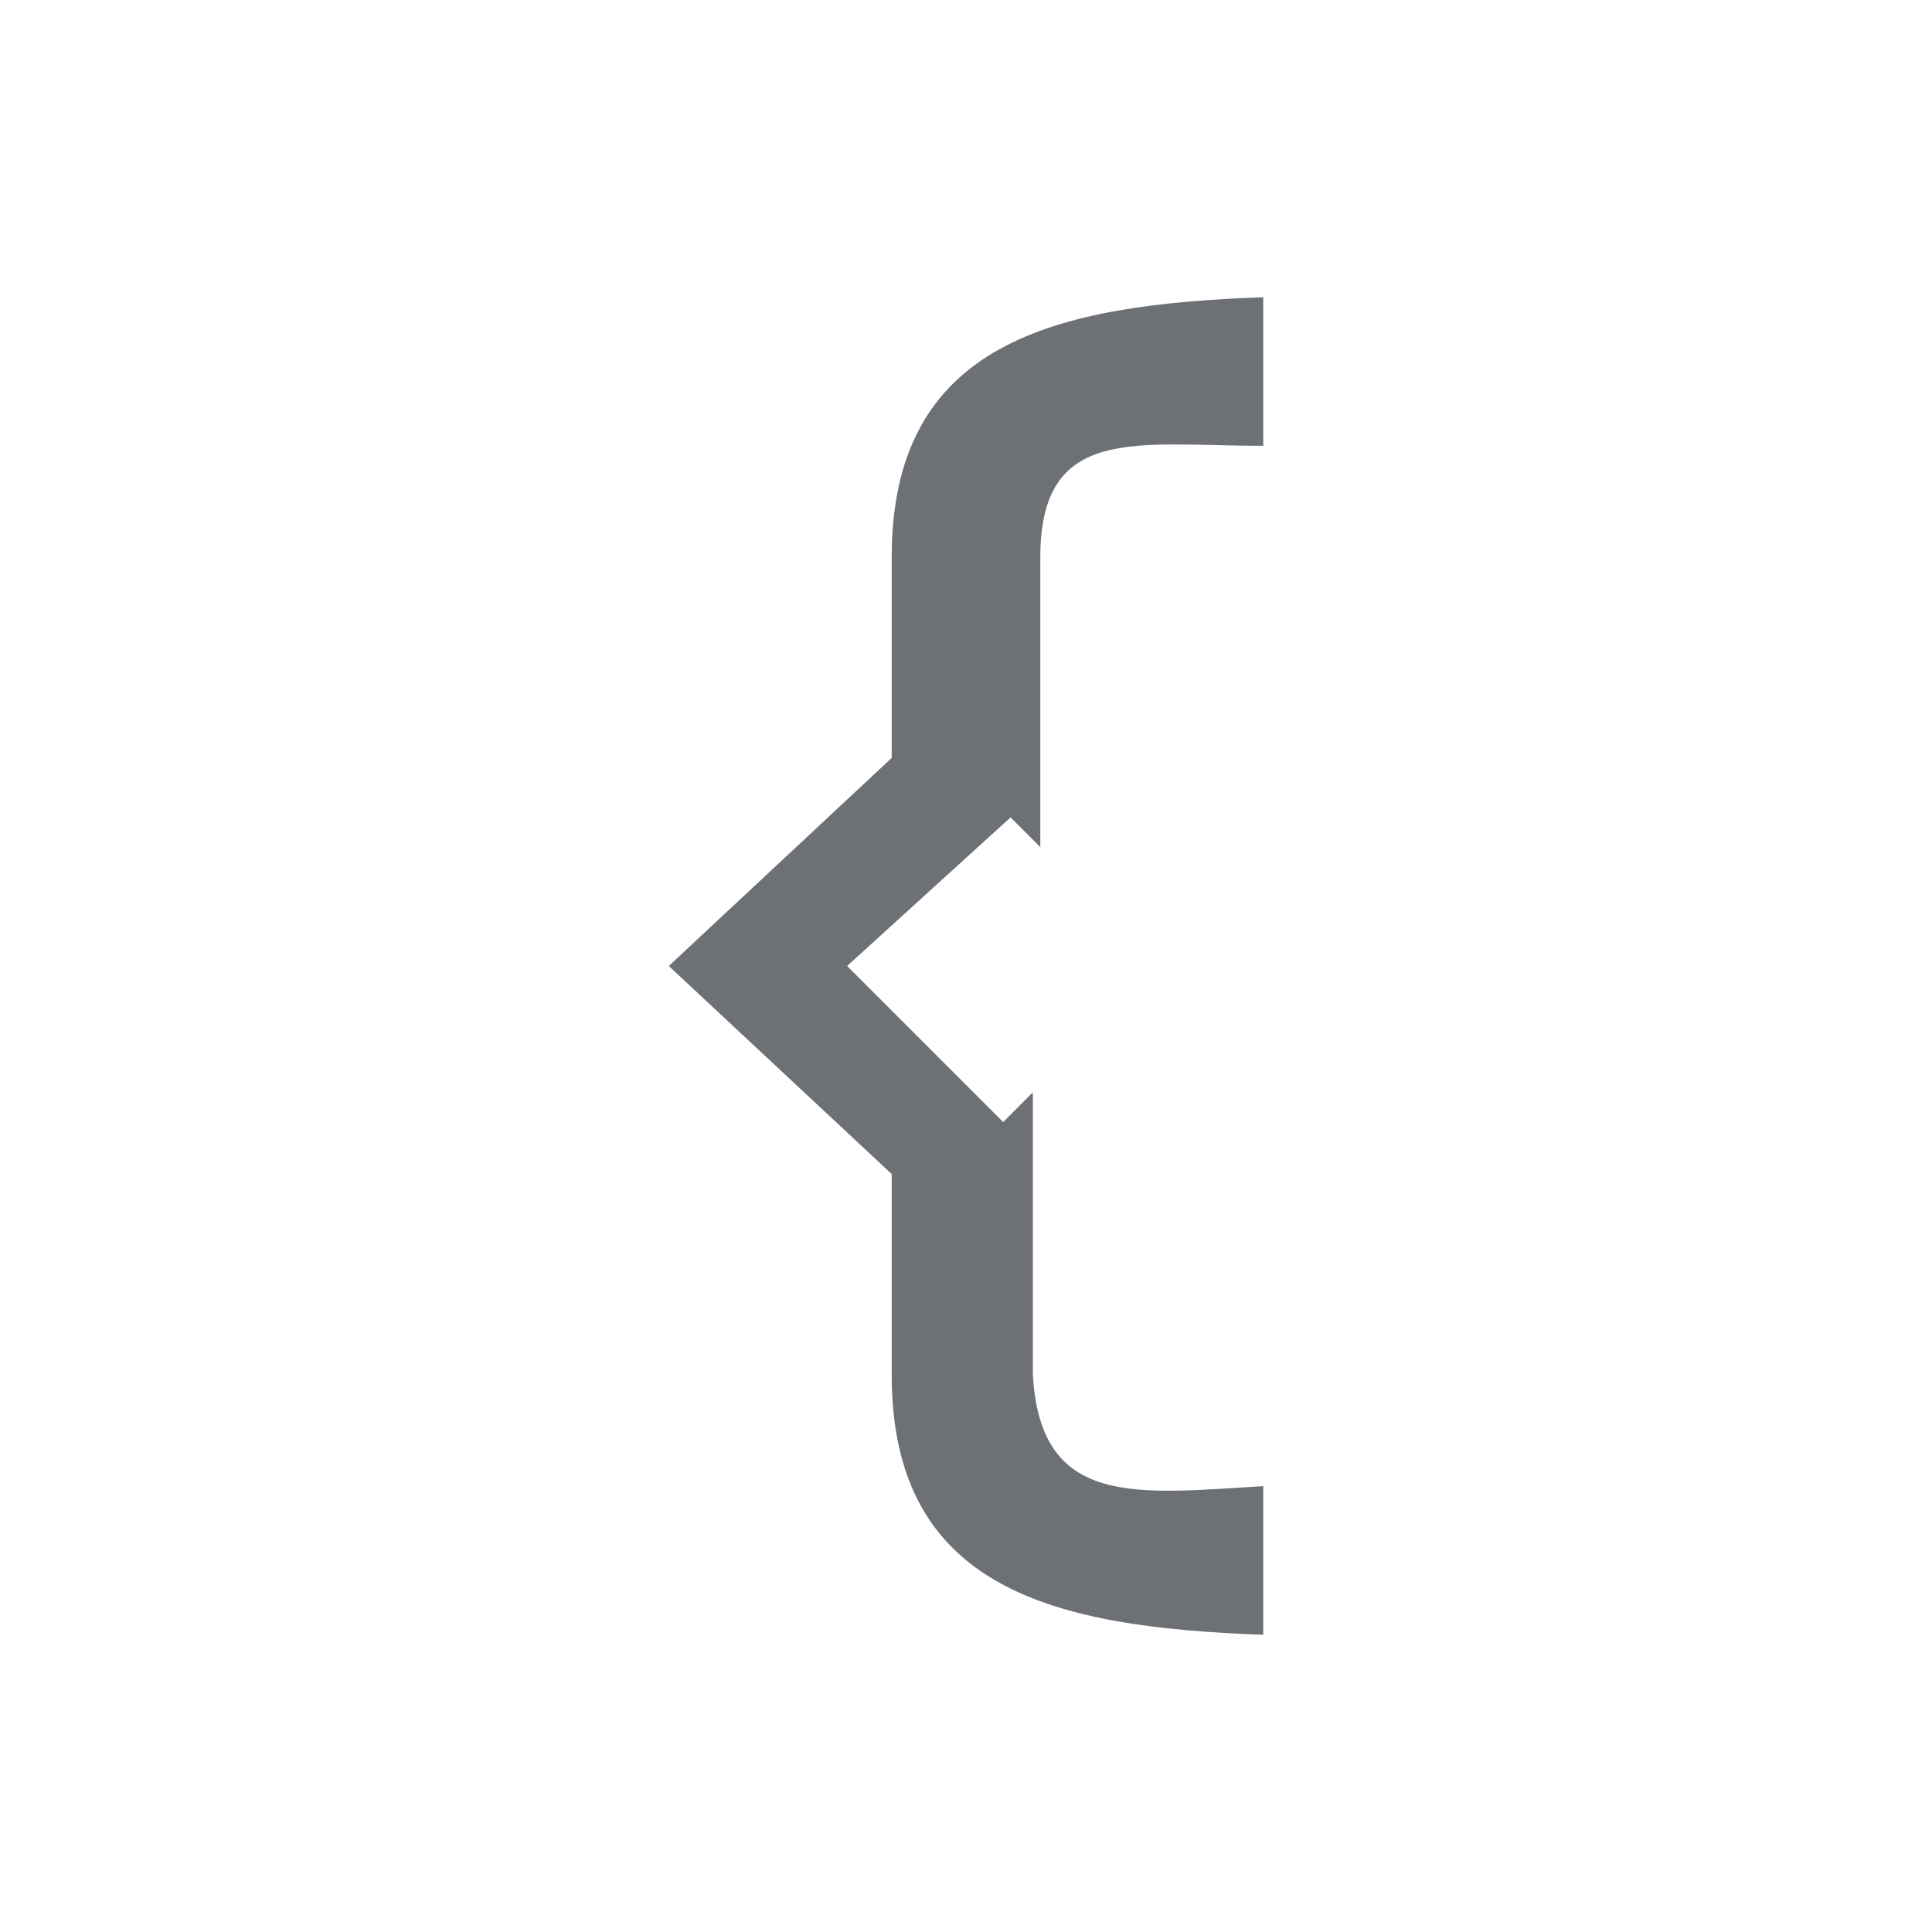
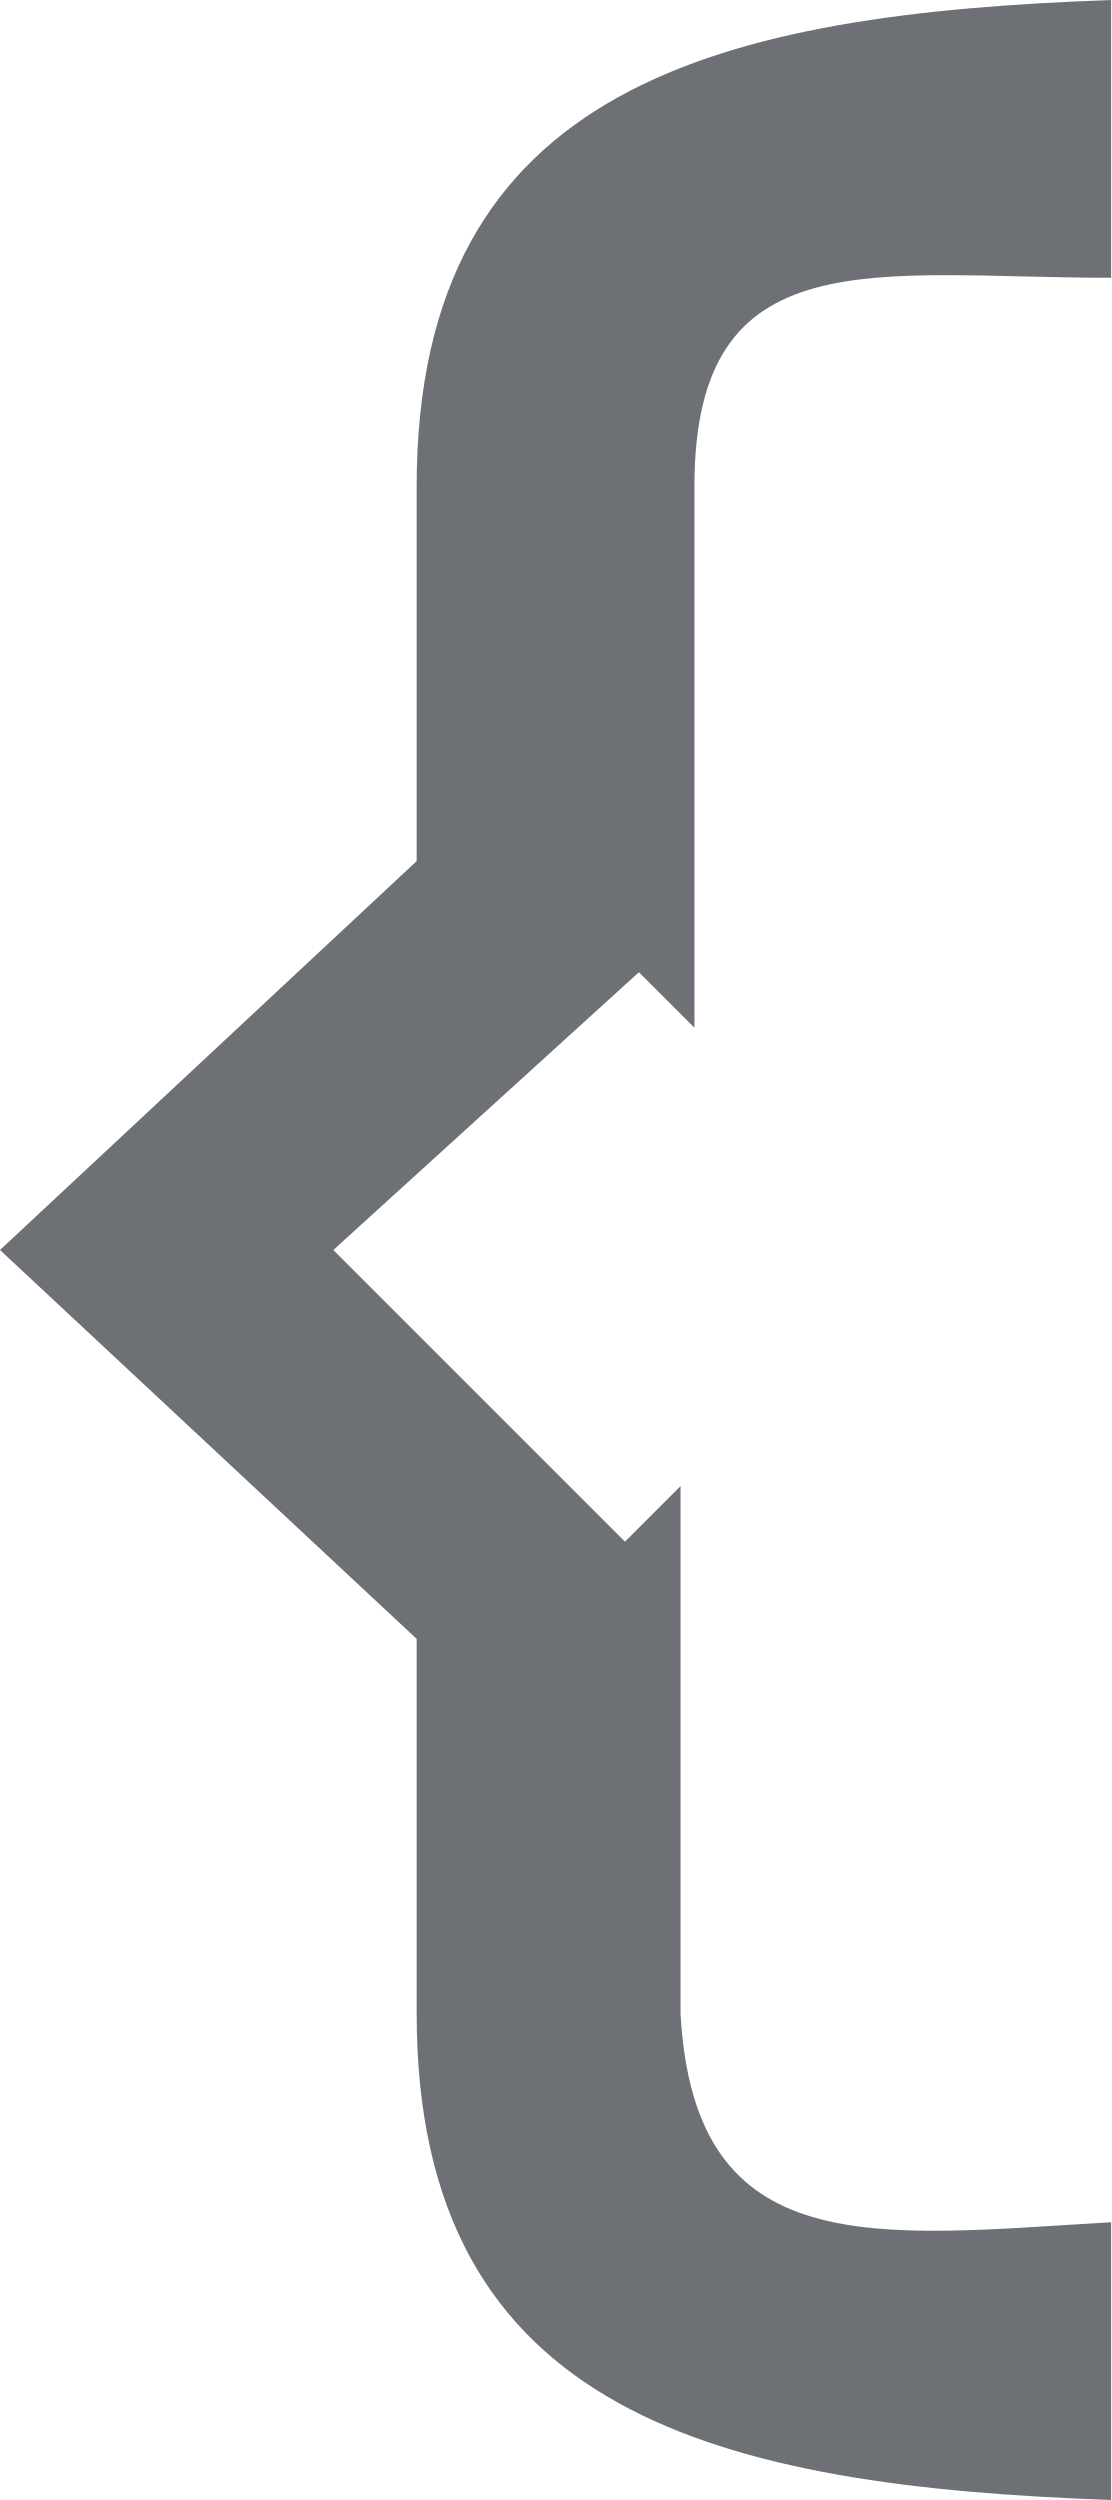
- <svg xmlns="http://www.w3.org/2000/svg" version="1.1" id="Layer_1" x="0px" y="0px" viewBox="0 0 26 26" enable-background="new 0 0 26 26" xml:space="preserve">
-   <path fill-rule="evenodd" clip-rule="evenodd" fill="#6D7075" d="M17,20v2c-2.8-0.1-5-0.6-5-3.5v-2.7L9,13l3-2.8V7.5  c0-2.9,2.2-3.4,5-3.5v2c-1.7,0-3-0.3-3,1.5v3.9l-0.4-0.4L11.4,13l2.1,2.1l0.4-0.4v3.8C14,20.3,15.3,20.1,17,20z" />
+ <svg xmlns="http://www.w3.org/2000/svg" viewBox="0 0 8 18">
+   <path d="M17,20v2c-2.8-.1-5-.6-5-3.5V15.8L9,13l3-2.8V7.5c0-2.9,2.2-3.4,5-3.5V6c-1.7,0-3-.3-3,1.5v3.9l-.4-.4-2.2,2,2.1,2.1.4-.4v3.8C14,20.3,15.3,20.1,17,20Z" transform="translate(-9 -4)" fill="#6d7075" fill-rule="evenodd" />
</svg>
